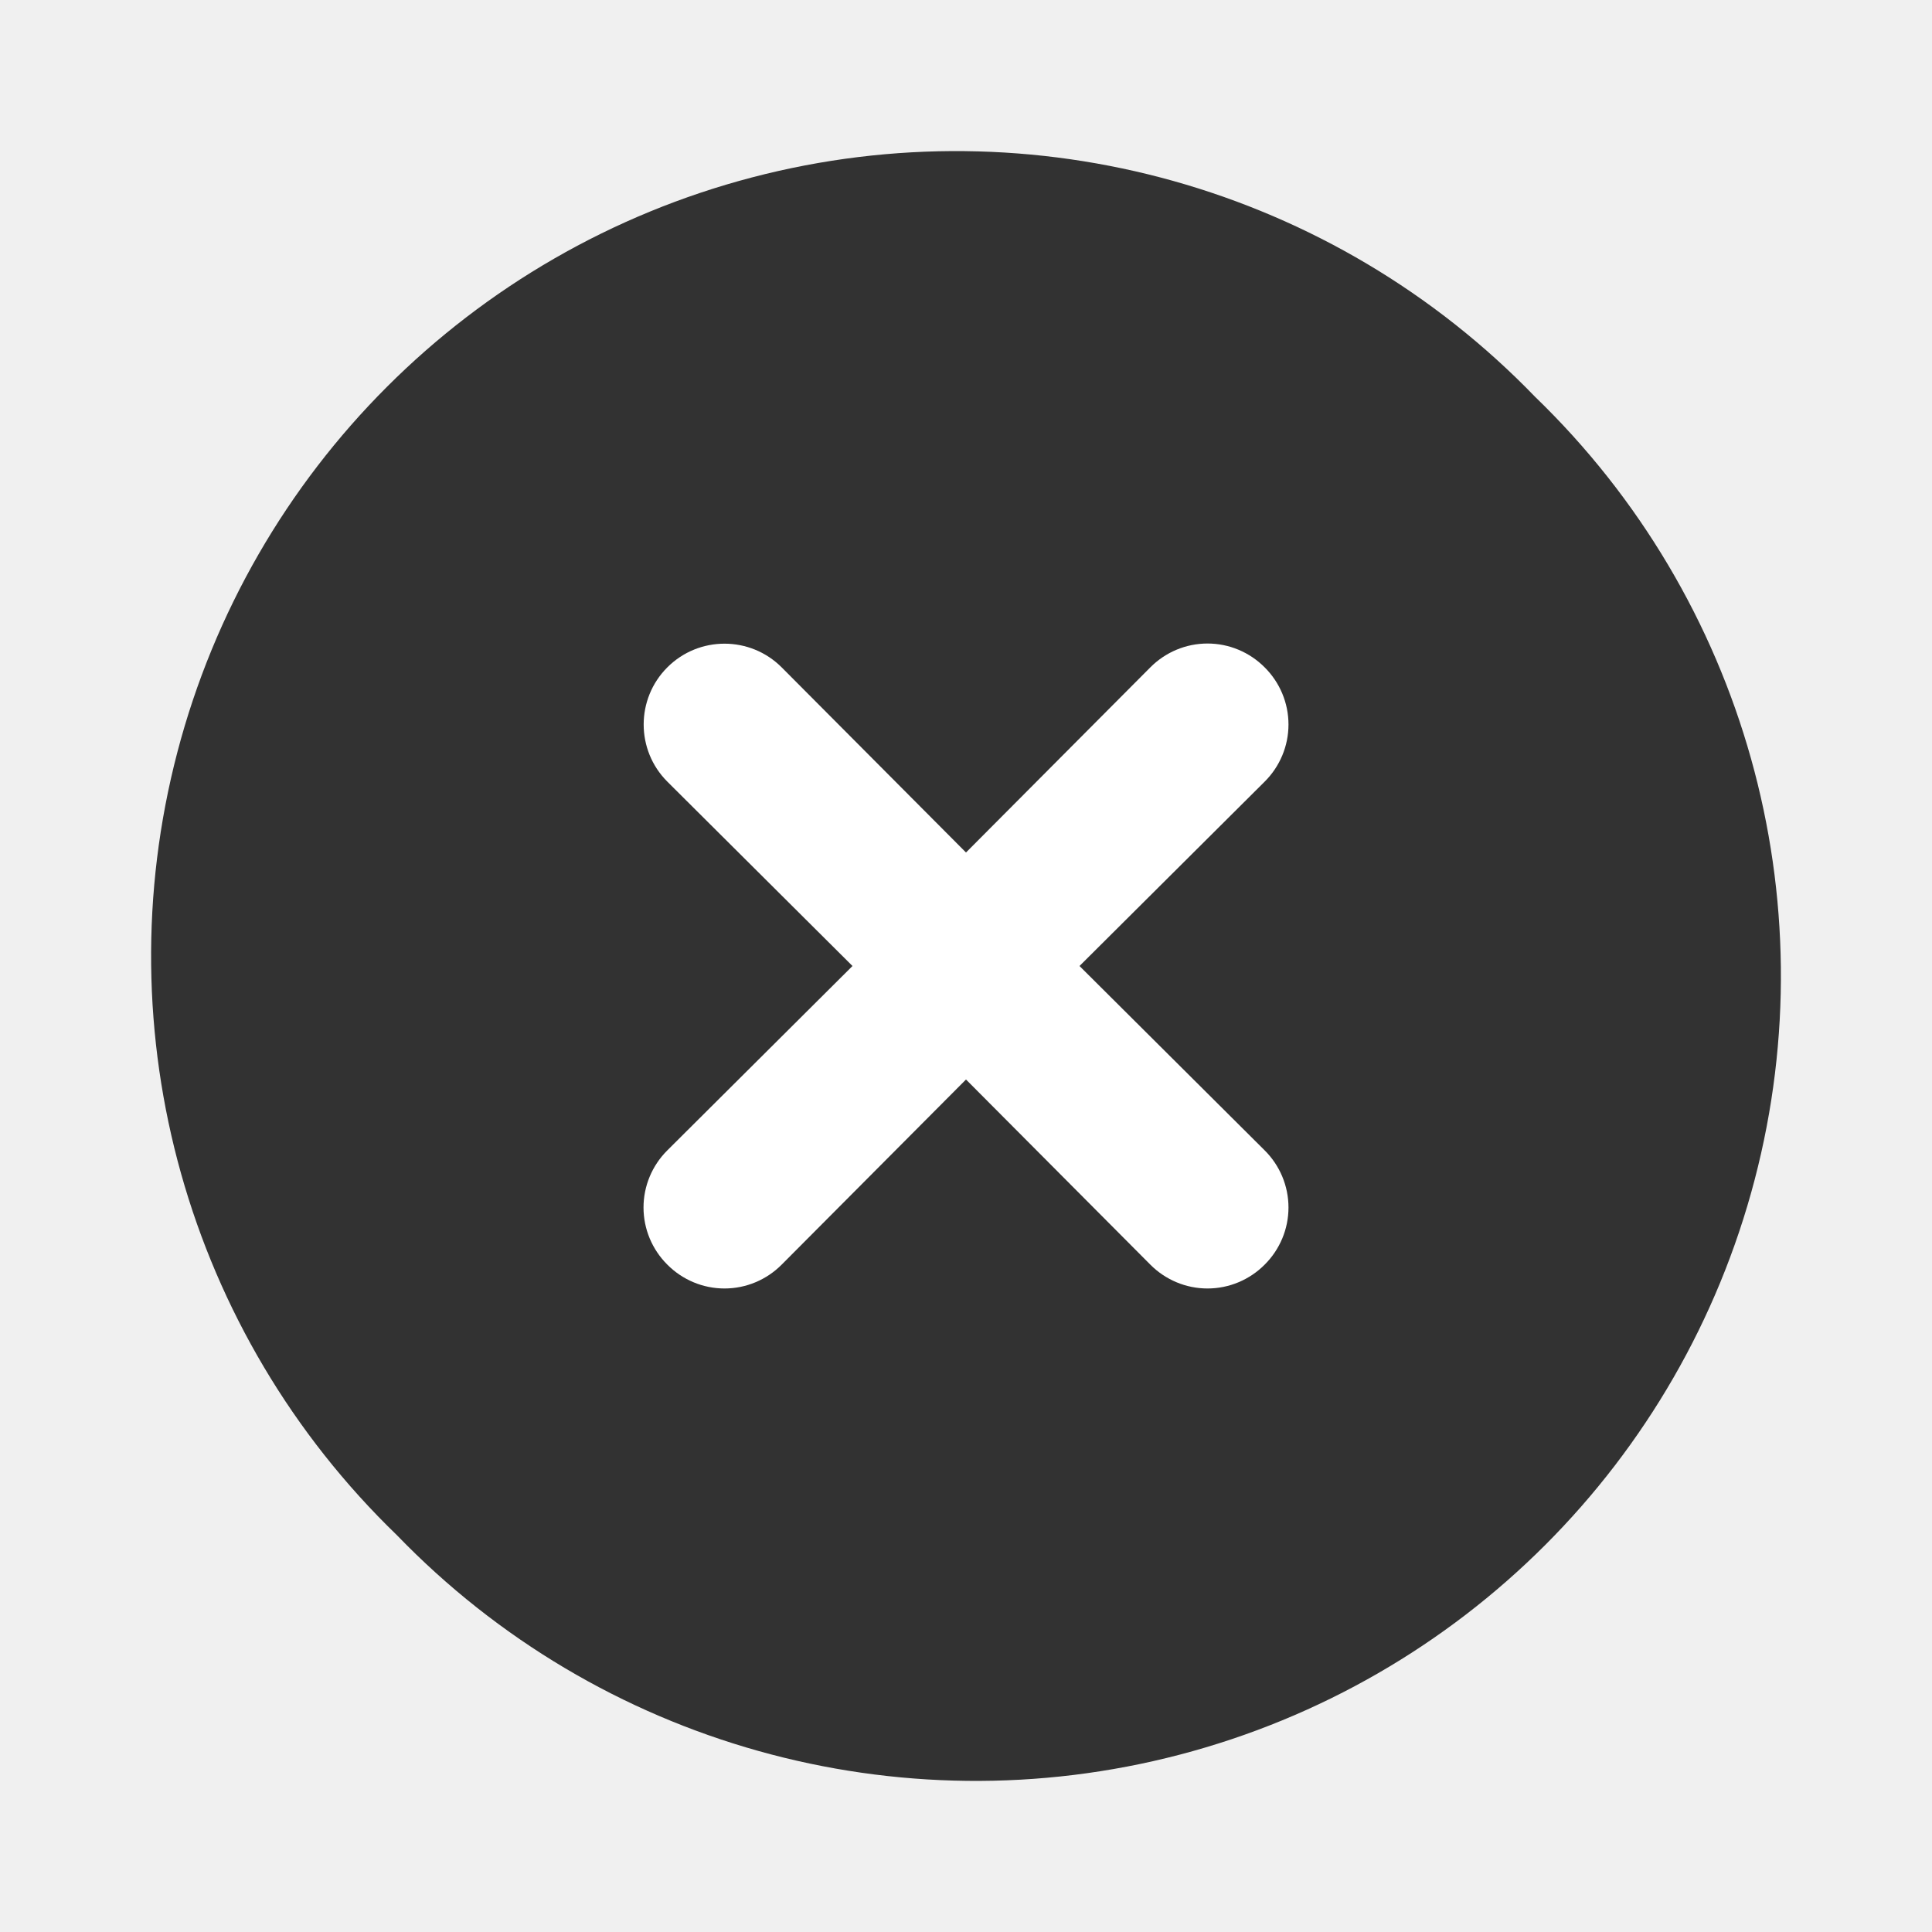
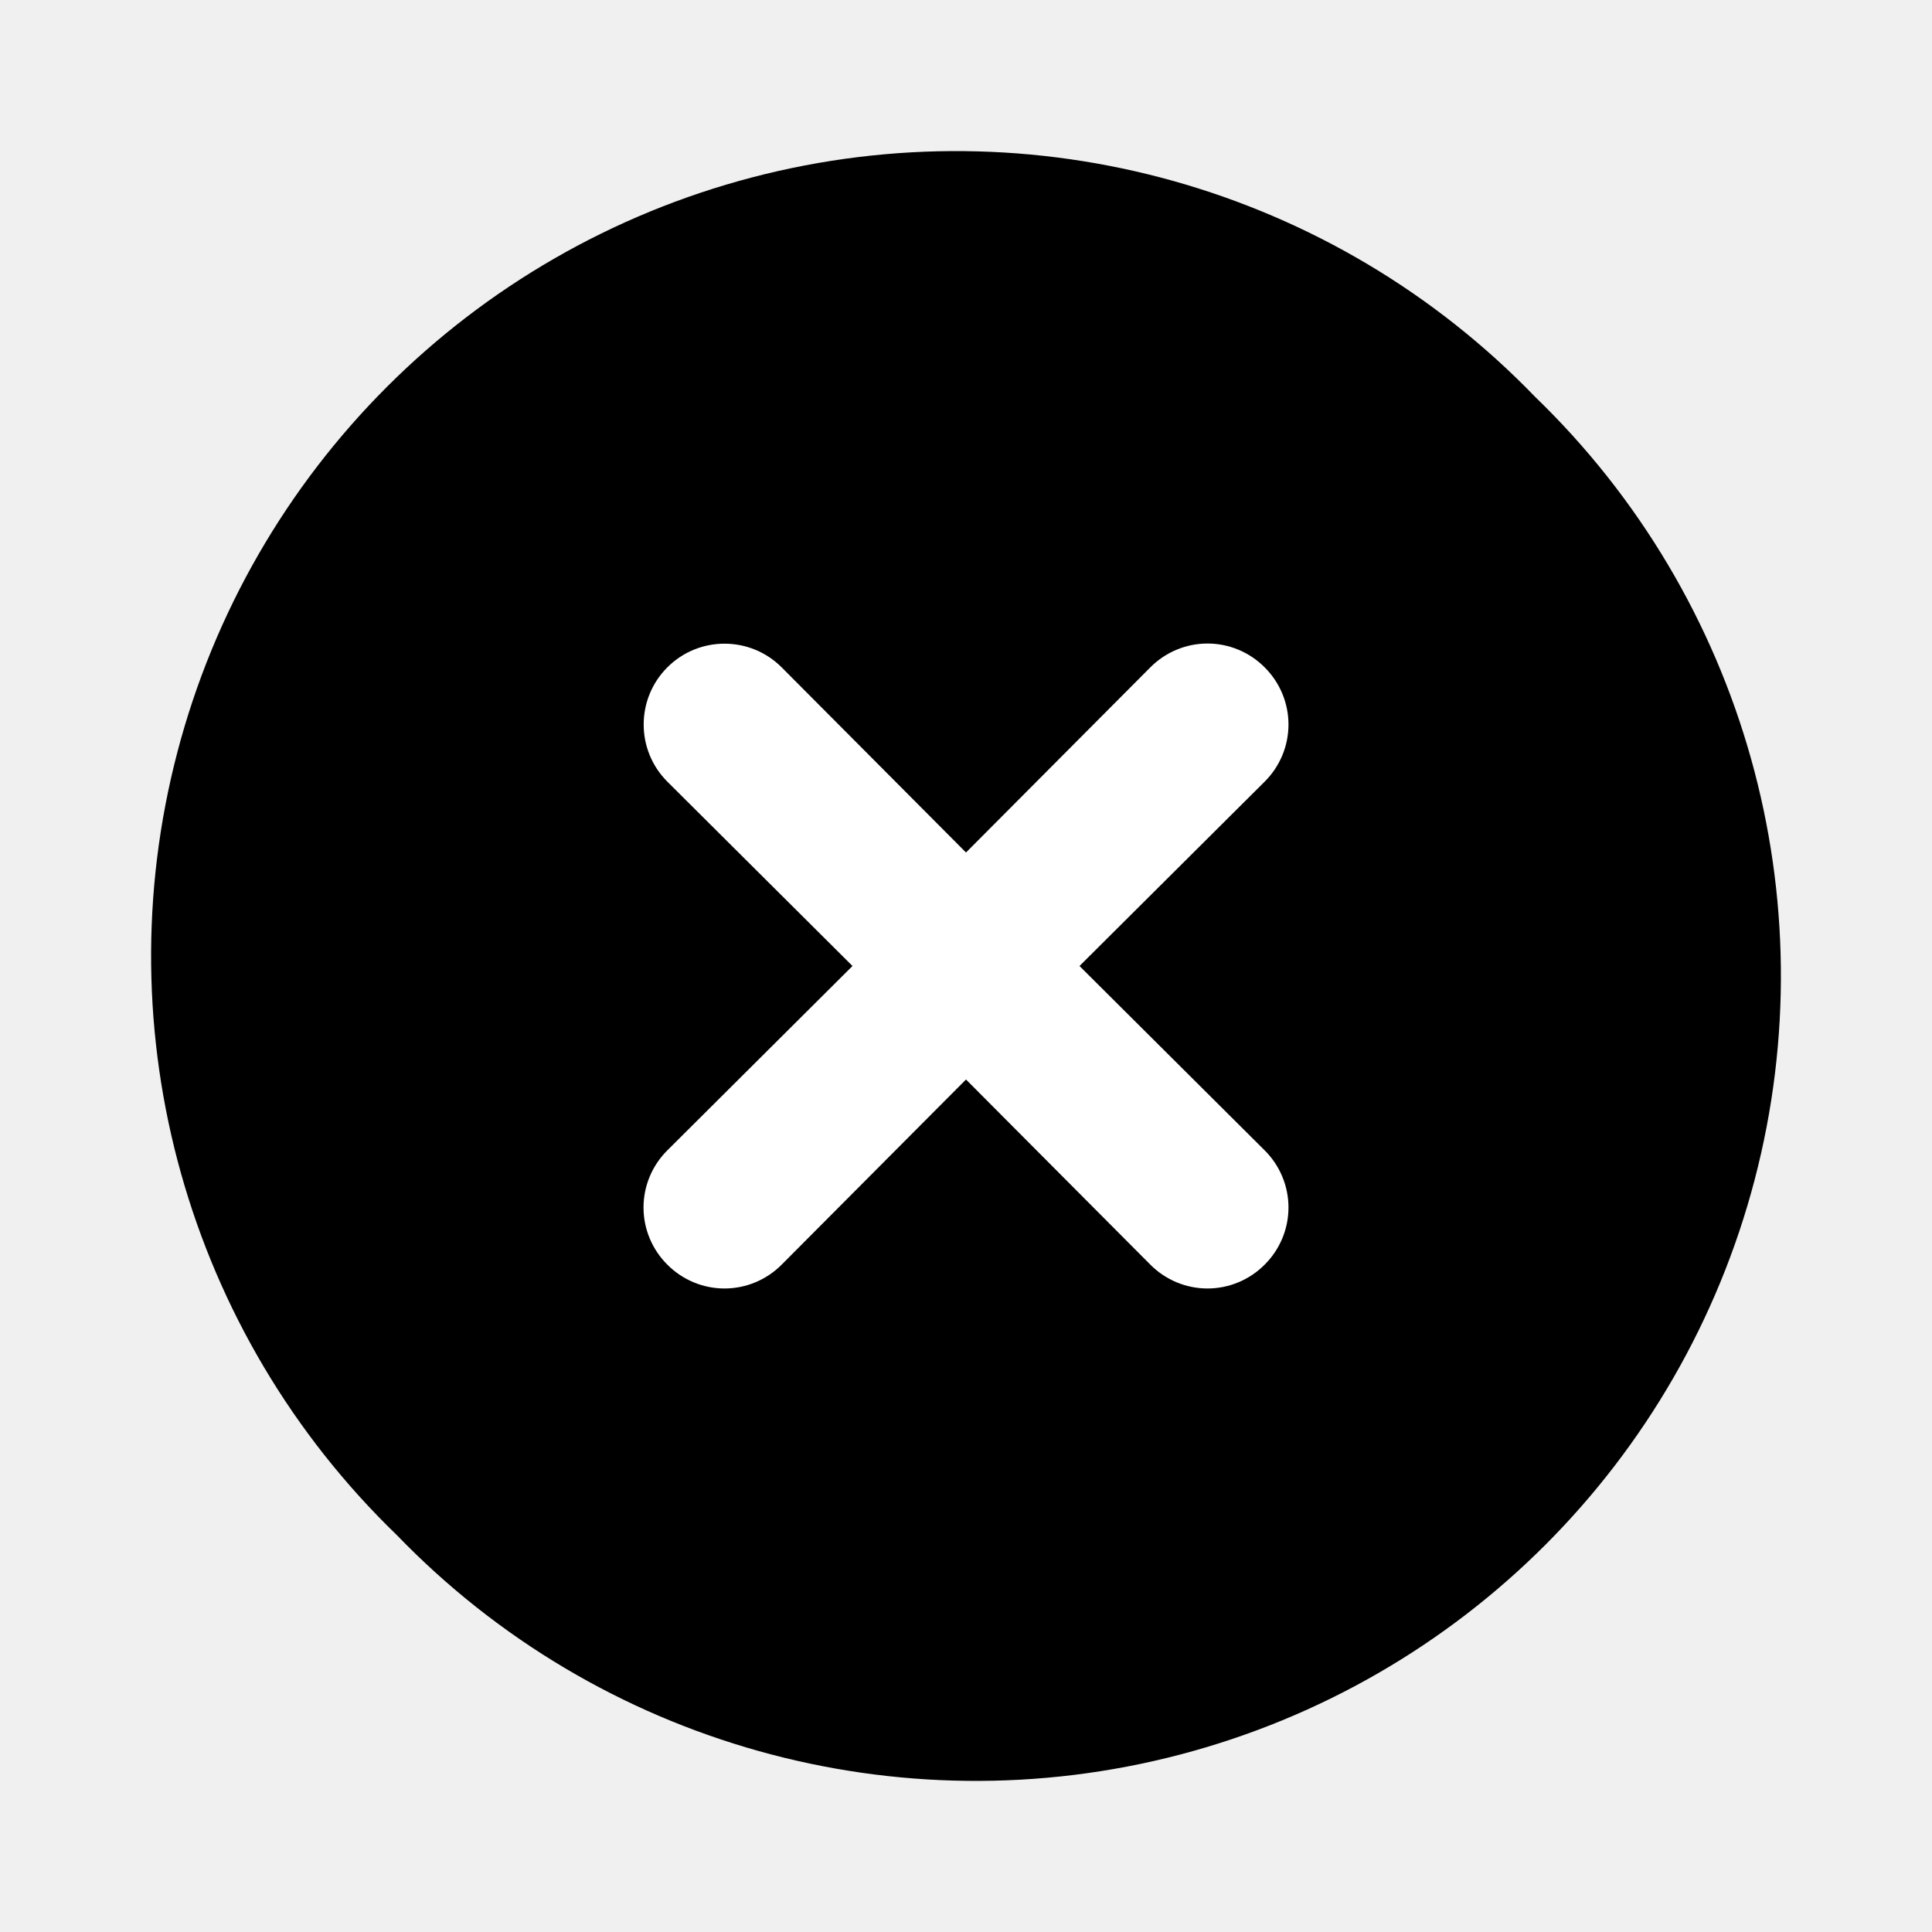
<svg xmlns="http://www.w3.org/2000/svg" width="24" height="24" viewBox="0 0 24 24" fill="none">
-   <path fill-rule="evenodd" clip-rule="evenodd" d="M19.07 4.93C16.559 2.33 12.841 1.288 9.345 2.203C5.849 3.118 3.118 5.849 2.203 9.345C1.288 12.841 2.331 16.559 4.93 19.07C7.441 21.67 11.159 22.712 14.655 21.797C18.151 20.882 20.882 18.151 21.797 14.655C22.712 11.159 21.67 7.441 19.07 4.93Z" fill="#323232" />
+   <path fill-rule="evenodd" clip-rule="evenodd" d="M19.07 4.93C16.559 2.33 12.841 1.288 9.345 2.203C5.849 3.118 3.118 5.849 2.203 9.345C1.288 12.841 2.331 16.559 4.93 19.07C7.441 21.67 11.159 22.712 14.655 21.797C18.151 20.882 20.882 18.151 21.797 14.655C22.712 11.159 21.67 7.441 19.07 4.93Z" fill="currentColor" />
  <path fill-rule="evenodd" clip-rule="evenodd" d="M15.71 8.29C15.522 8.101 15.267 7.994 15 7.994C14.733 7.994 14.478 8.101 14.29 8.29L12 10.59L9.71 8.29C9.318 7.898 8.682 7.898 8.29 8.29C7.898 8.682 7.898 9.318 8.29 9.71L10.59 12L8.29 14.29C8.101 14.478 7.994 14.733 7.994 15C7.994 15.267 8.101 15.522 8.29 15.71C8.478 15.899 8.733 16.006 9 16.006C9.267 16.006 9.522 15.899 9.71 15.71L12 13.41L14.29 15.71C14.478 15.899 14.733 16.006 15 16.006C15.267 16.006 15.522 15.899 15.71 15.71C15.899 15.522 16.006 15.267 16.006 15C16.006 14.733 15.899 14.478 15.71 14.29L13.41 12L15.71 9.71C15.899 9.522 16.006 9.267 16.006 9C16.006 8.733 15.899 8.478 15.71 8.29Z" fill="white" />
</svg>
